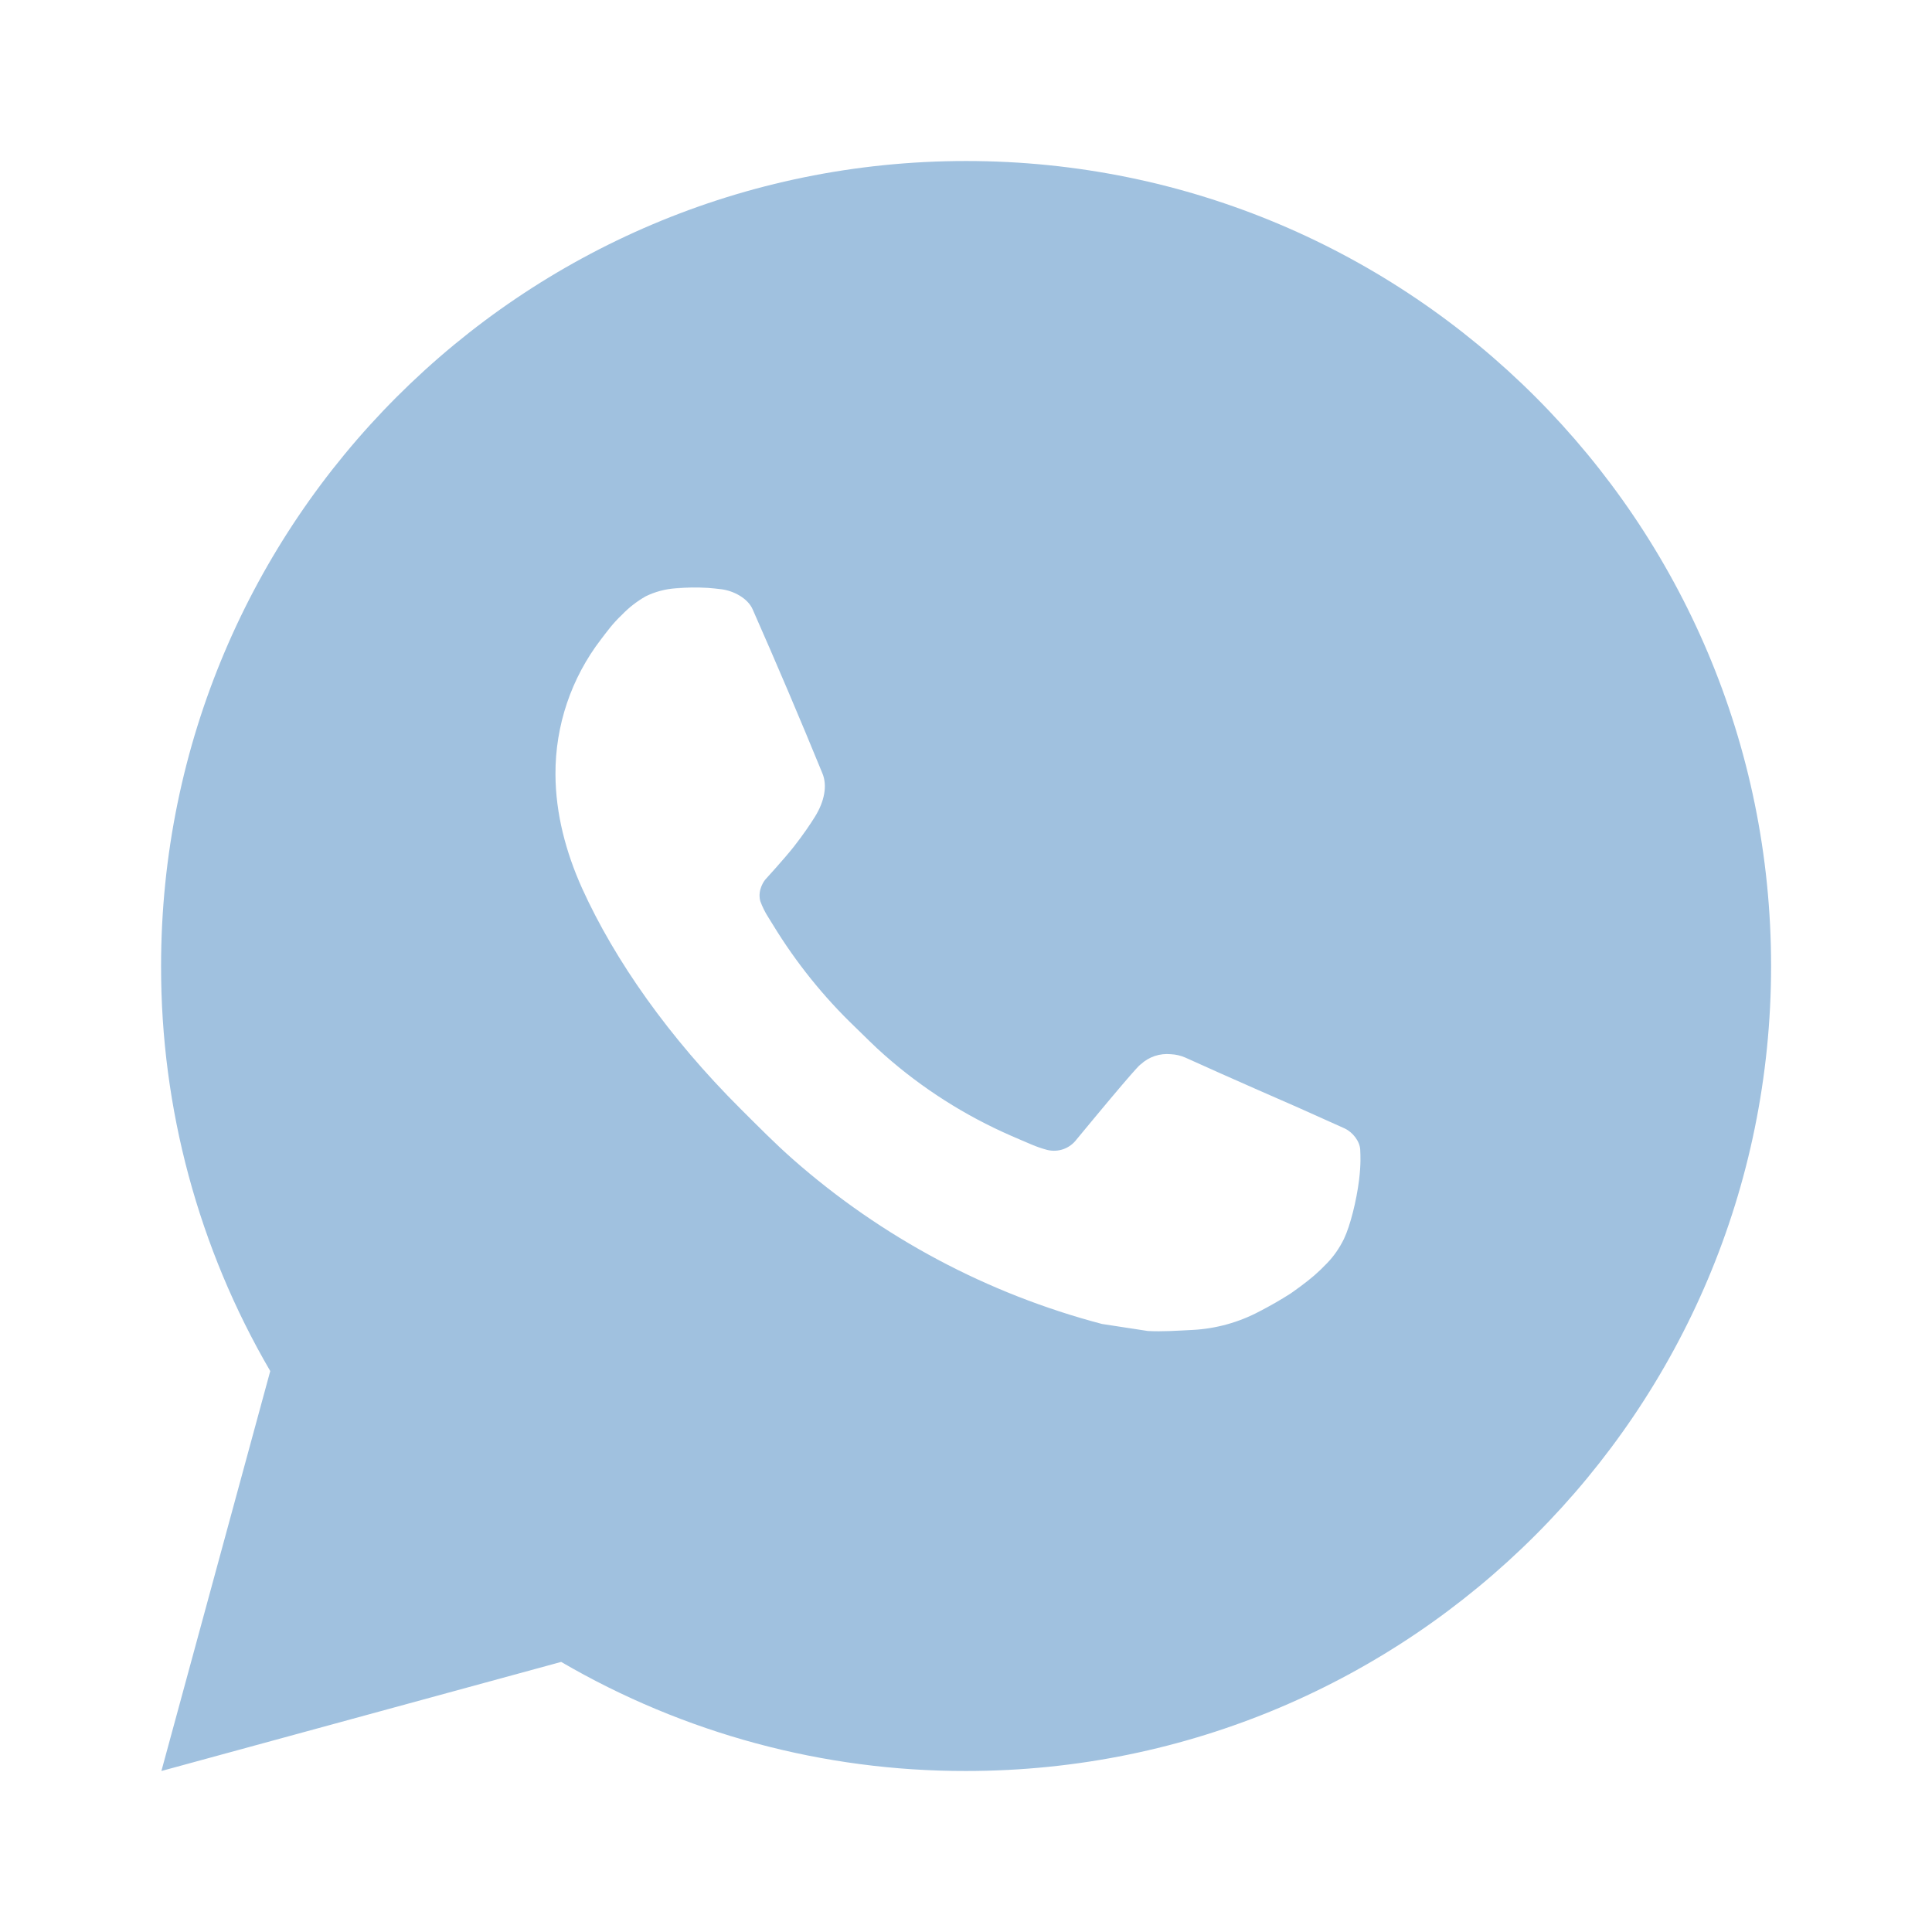
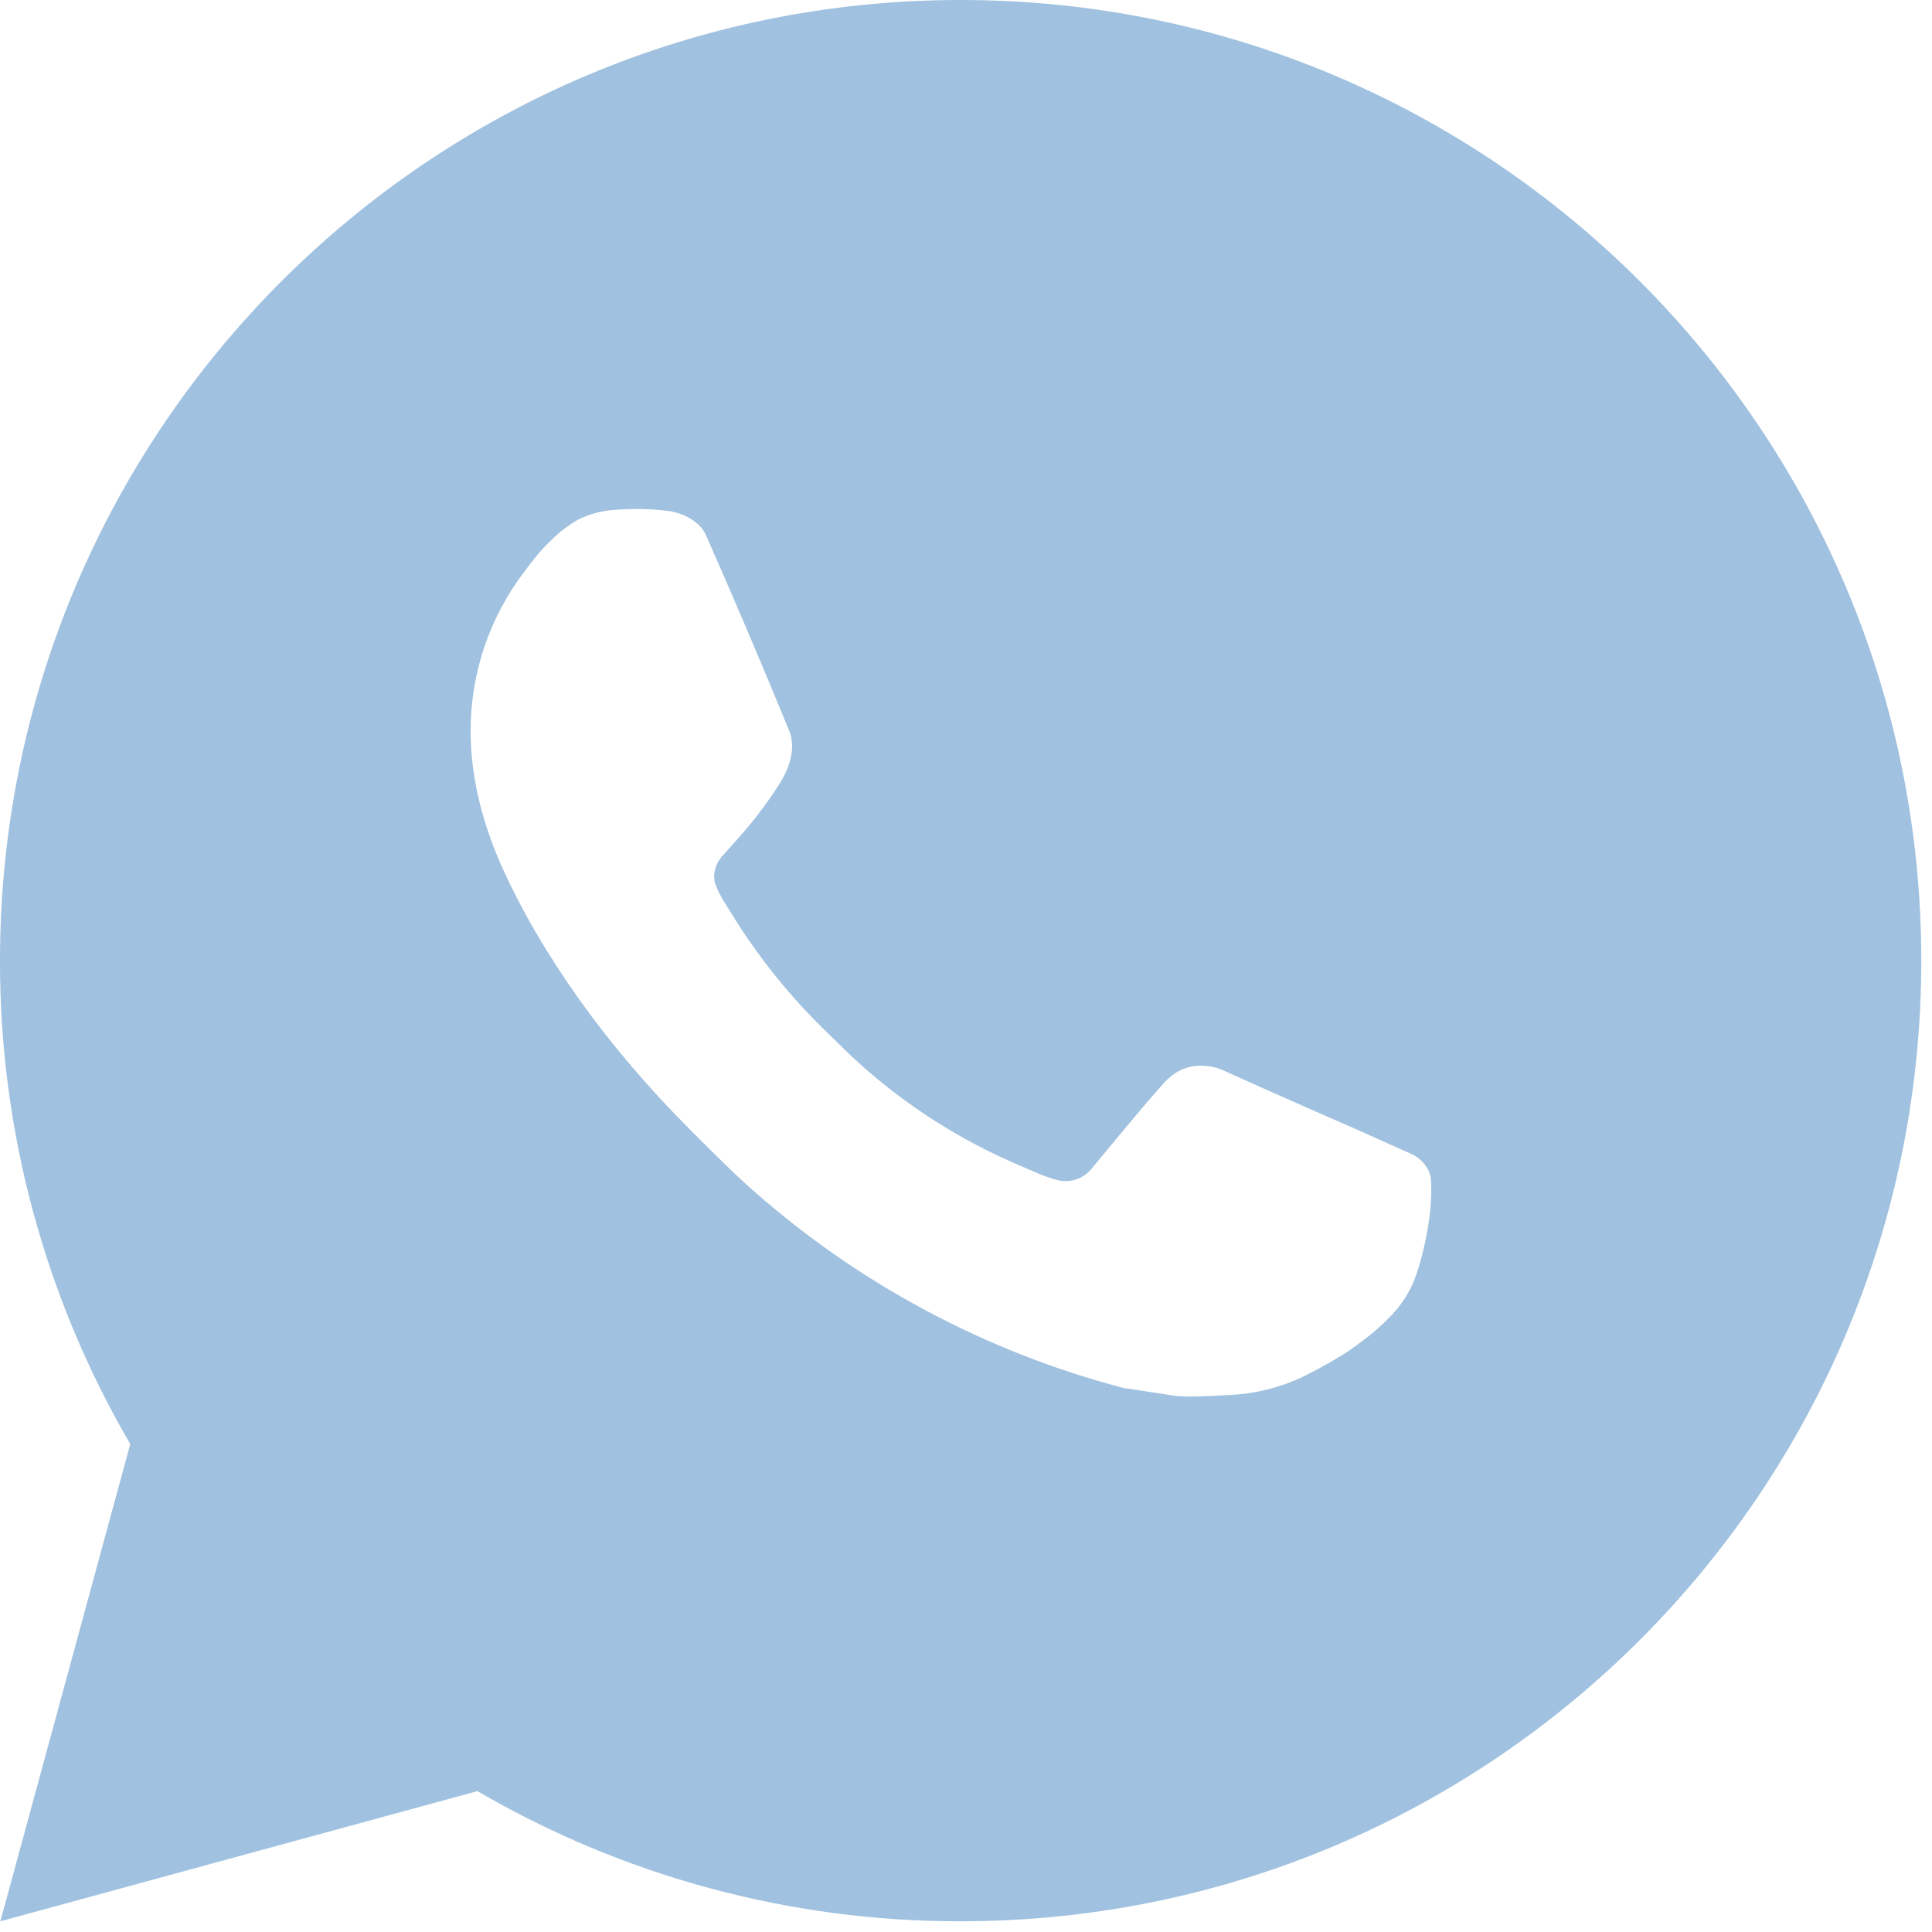
- <svg xmlns="http://www.w3.org/2000/svg" width="59" height="59" viewBox="0 0 59 59" fill="none">
-   <path d="M29.503 4.917C43.08 4.917 54.086 15.923 54.086 29.5C54.086 43.078 43.08 54.083 29.503 54.083C25.158 54.091 20.89 52.941 17.137 50.752L4.929 54.083L8.253 41.87C6.062 38.116 4.912 33.846 4.919 29.5C4.919 15.923 15.925 4.917 29.503 4.917ZM21.125 17.946L20.633 17.966C20.315 17.988 20.004 18.071 19.718 18.211C19.452 18.363 19.208 18.551 18.996 18.772C18.701 19.05 18.534 19.291 18.354 19.524C17.445 20.706 16.955 22.158 16.963 23.649C16.968 24.854 17.282 26.026 17.774 27.123C18.779 29.34 20.434 31.688 22.617 33.864C23.143 34.387 23.659 34.913 24.215 35.403C26.927 37.791 30.16 39.513 33.655 40.432L35.051 40.646C35.506 40.671 35.961 40.636 36.418 40.614C37.134 40.577 37.833 40.383 38.466 40.046C38.787 39.88 39.102 39.7 39.407 39.505C39.407 39.505 39.511 39.435 39.715 39.284C40.046 39.038 40.25 38.864 40.526 38.576C40.732 38.363 40.904 38.116 41.042 37.834C41.234 37.433 41.425 36.669 41.504 36.032C41.563 35.545 41.546 35.28 41.539 35.115C41.529 34.852 41.31 34.579 41.072 34.464L39.641 33.822C39.641 33.822 37.502 32.89 36.194 32.295C36.057 32.236 35.911 32.202 35.761 32.194C35.593 32.177 35.423 32.196 35.263 32.249C35.103 32.303 34.956 32.391 34.832 32.507C34.82 32.502 34.655 32.642 32.878 34.795C32.776 34.932 32.635 35.036 32.474 35.093C32.313 35.15 32.139 35.157 31.973 35.115C31.813 35.072 31.656 35.018 31.504 34.953C31.199 34.825 31.093 34.776 30.884 34.687C29.473 34.072 28.166 33.24 27.012 32.221C26.703 31.951 26.415 31.656 26.12 31.371C25.153 30.445 24.31 29.397 23.612 28.254L23.467 28.02C23.365 27.862 23.281 27.693 23.217 27.516C23.123 27.155 23.367 26.865 23.367 26.865C23.367 26.865 23.964 26.211 24.242 25.857C24.512 25.513 24.741 25.178 24.888 24.94C25.178 24.473 25.269 23.993 25.117 23.622C24.429 21.941 23.717 20.268 22.983 18.605C22.838 18.275 22.408 18.039 22.017 17.993C21.884 17.976 21.751 17.963 21.619 17.953C21.289 17.934 20.958 17.938 20.628 17.963L21.125 17.946Z" fill="#A0C1DF" />
+ <svg xmlns="http://www.w3.org/2000/svg" width="153" height="153" viewBox="0 0 153 153" fill="none">
+   <path d="M76.076 0C118.092 0 152.151 34.059 152.151 76.076C152.151 118.092 118.092 152.151 76.076 152.151C62.631 152.174 49.423 148.616 37.81 141.843L0.031 152.151L10.316 114.357C3.537 102.739 -0.023 89.526 0 76.076C0 34.059 34.059 0 76.076 0ZM50.149 40.32L48.628 40.381C47.644 40.449 46.683 40.707 45.798 41.142C44.973 41.61 44.219 42.194 43.561 42.876C42.648 43.736 42.131 44.481 41.575 45.204C38.761 48.863 37.246 53.354 37.27 57.97C37.285 61.697 38.258 65.326 39.78 68.719C42.892 75.581 48.011 82.846 54.767 89.579C56.395 91.199 57.992 92.827 59.712 94.341C68.106 101.731 78.109 107.061 88.925 109.906L93.246 110.568C94.653 110.644 96.061 110.538 97.476 110.469C99.691 110.352 101.854 109.753 103.813 108.712C104.808 108.197 105.78 107.639 106.726 107.038C106.726 107.038 107.049 106.82 107.677 106.354C108.704 105.593 109.336 105.053 110.188 104.163C110.827 103.503 111.359 102.737 111.786 101.865C112.379 100.625 112.972 98.259 113.216 96.289C113.398 94.782 113.345 93.961 113.322 93.451C113.292 92.637 112.615 91.793 111.877 91.435L107.449 89.45C107.449 89.45 100.831 86.566 96.783 84.725C96.36 84.541 95.906 84.435 95.445 84.413C94.924 84.359 94.398 84.417 93.902 84.584C93.405 84.75 92.951 85.022 92.569 85.38C92.531 85.364 92.021 85.798 86.521 92.462C86.205 92.886 85.77 93.207 85.272 93.383C84.773 93.559 84.233 93.583 83.721 93.451C83.225 93.319 82.74 93.151 82.268 92.949C81.325 92.553 80.998 92.401 80.351 92.127C75.983 90.225 71.941 87.65 68.369 84.497C67.411 83.66 66.521 82.747 65.608 81.865C62.615 78.998 60.007 75.756 57.848 72.219L57.399 71.496C57.082 71.007 56.821 70.484 56.623 69.936C56.334 68.818 57.087 67.92 57.087 67.92C57.087 67.92 58.936 65.897 59.795 64.801C60.632 63.736 61.34 62.702 61.796 61.964C62.694 60.518 62.975 59.035 62.504 57.886C60.374 52.682 58.172 47.507 55.9 42.359C55.452 41.339 54.12 40.609 52.911 40.465C52.5 40.414 52.089 40.373 51.678 40.343C50.657 40.284 49.633 40.294 48.612 40.373L50.149 40.32Z" fill="#A0C1DF" />
</svg>
